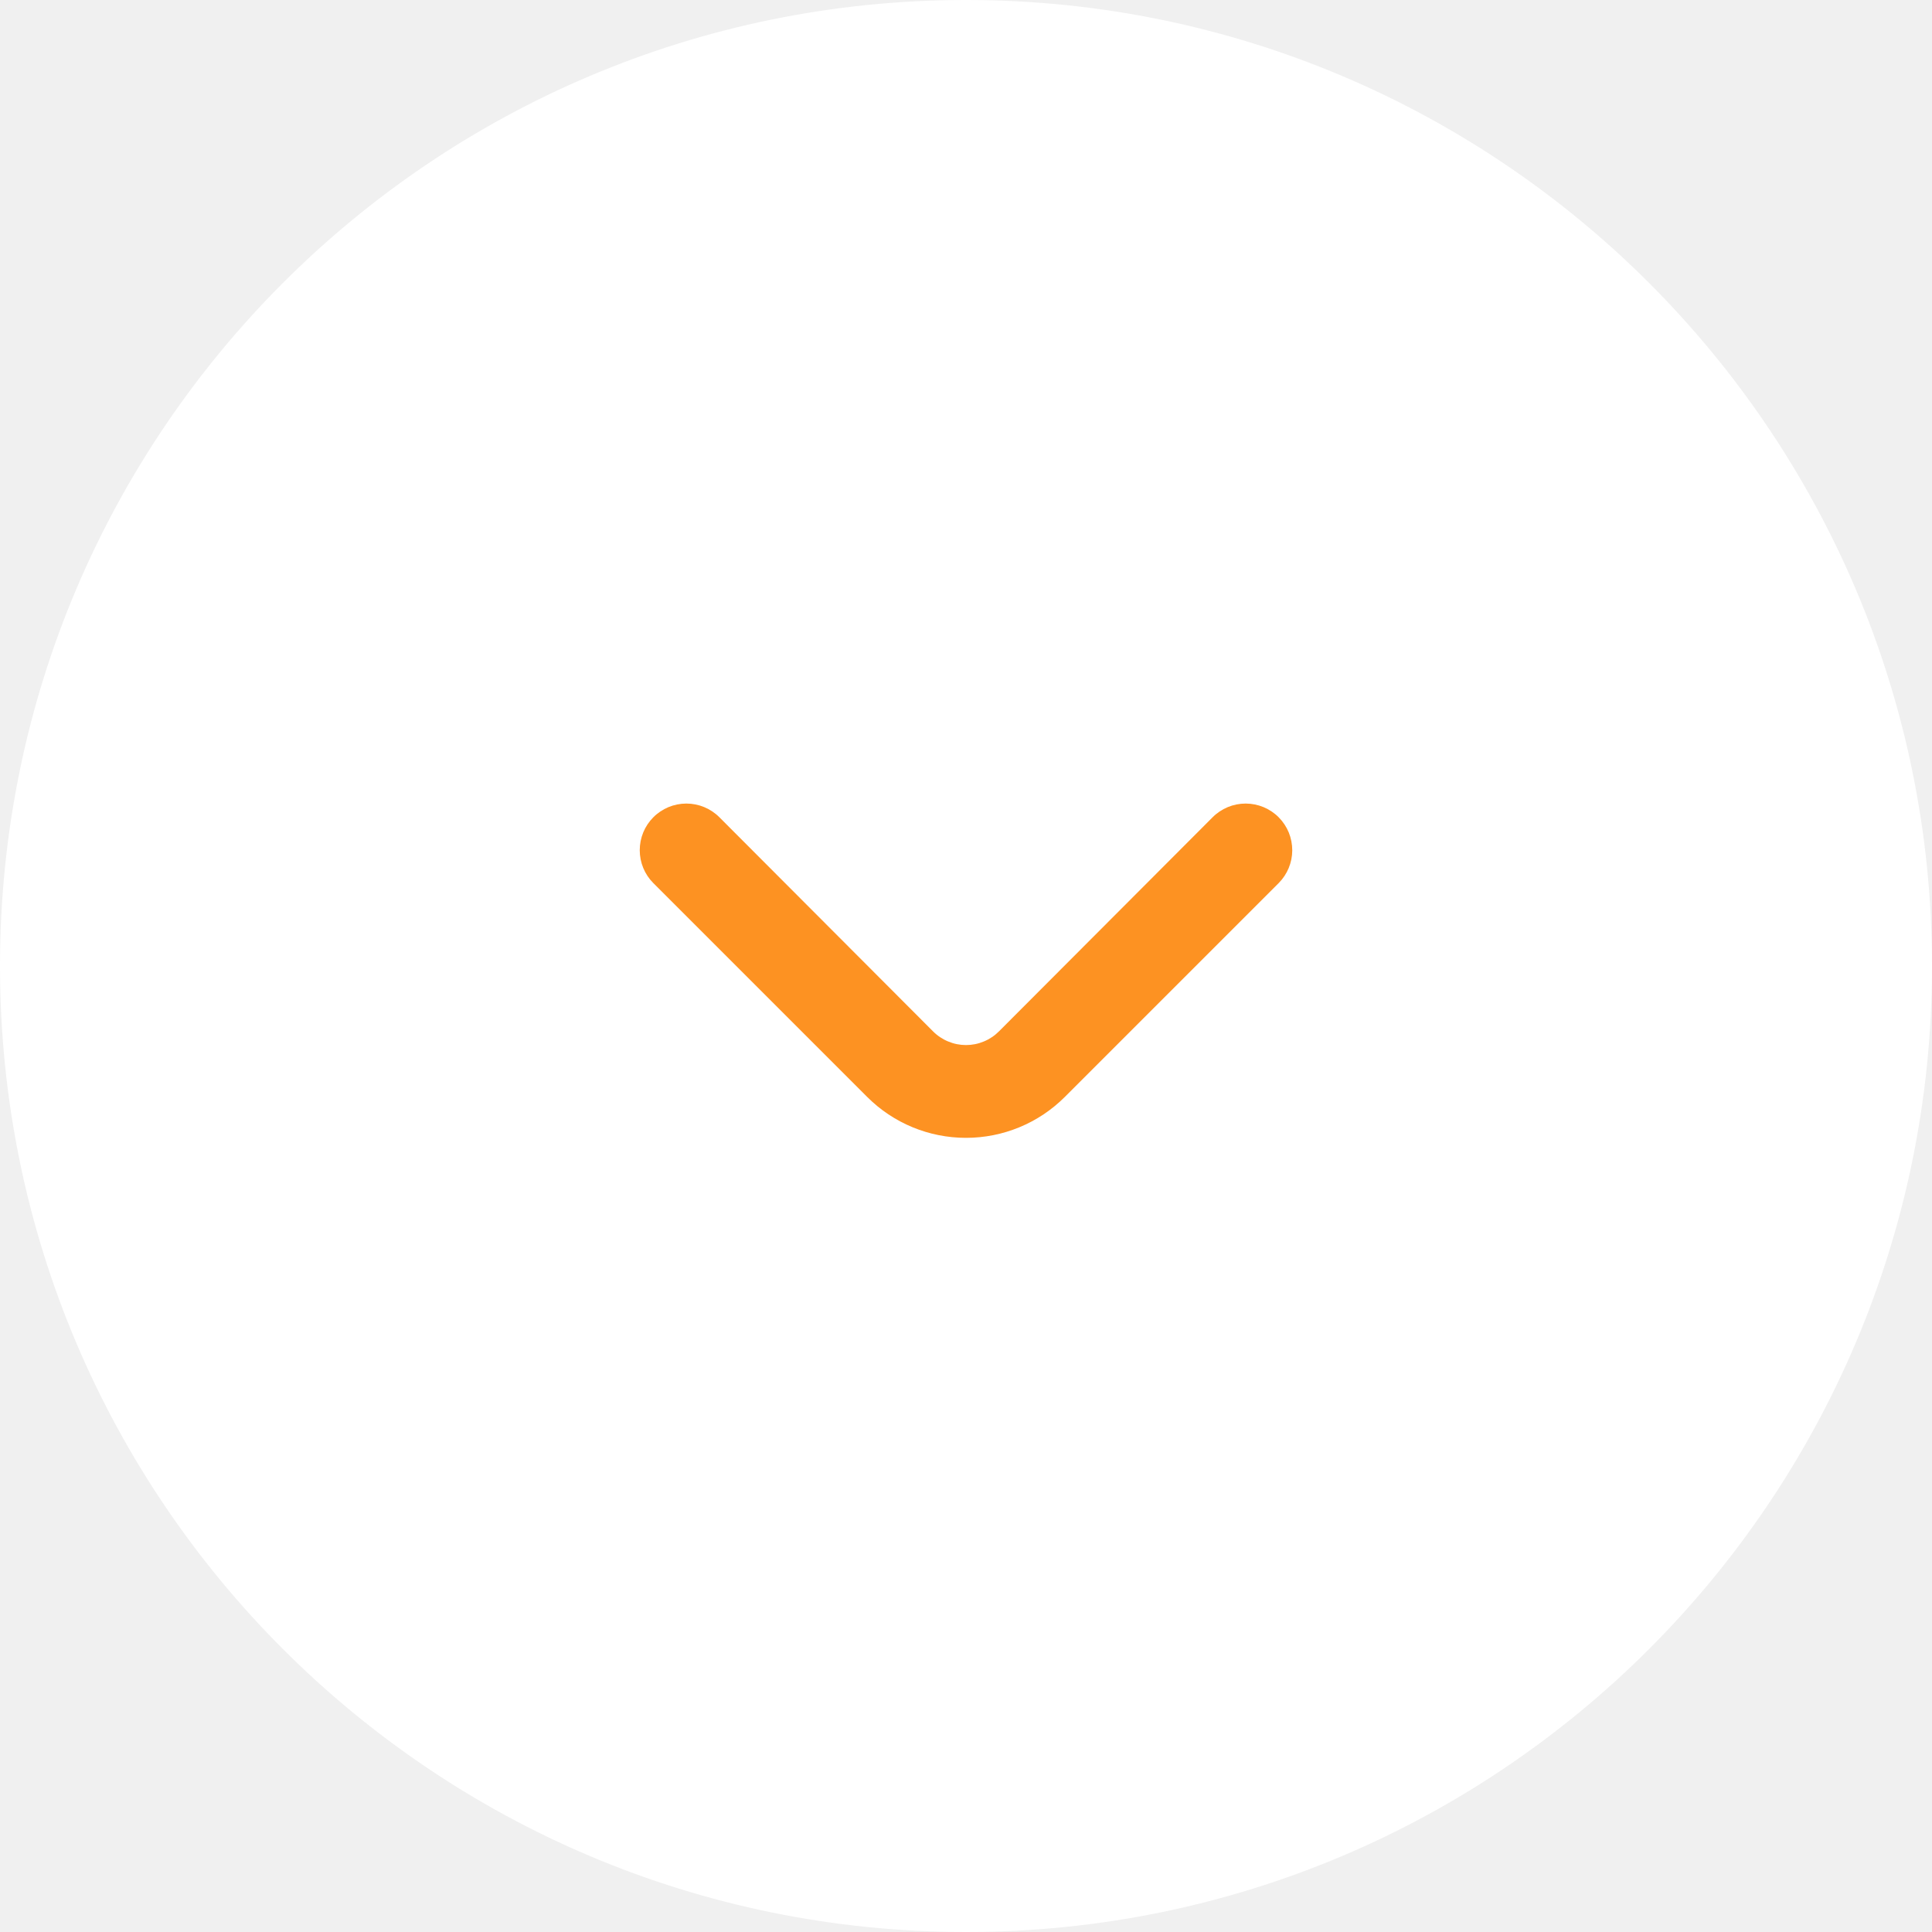
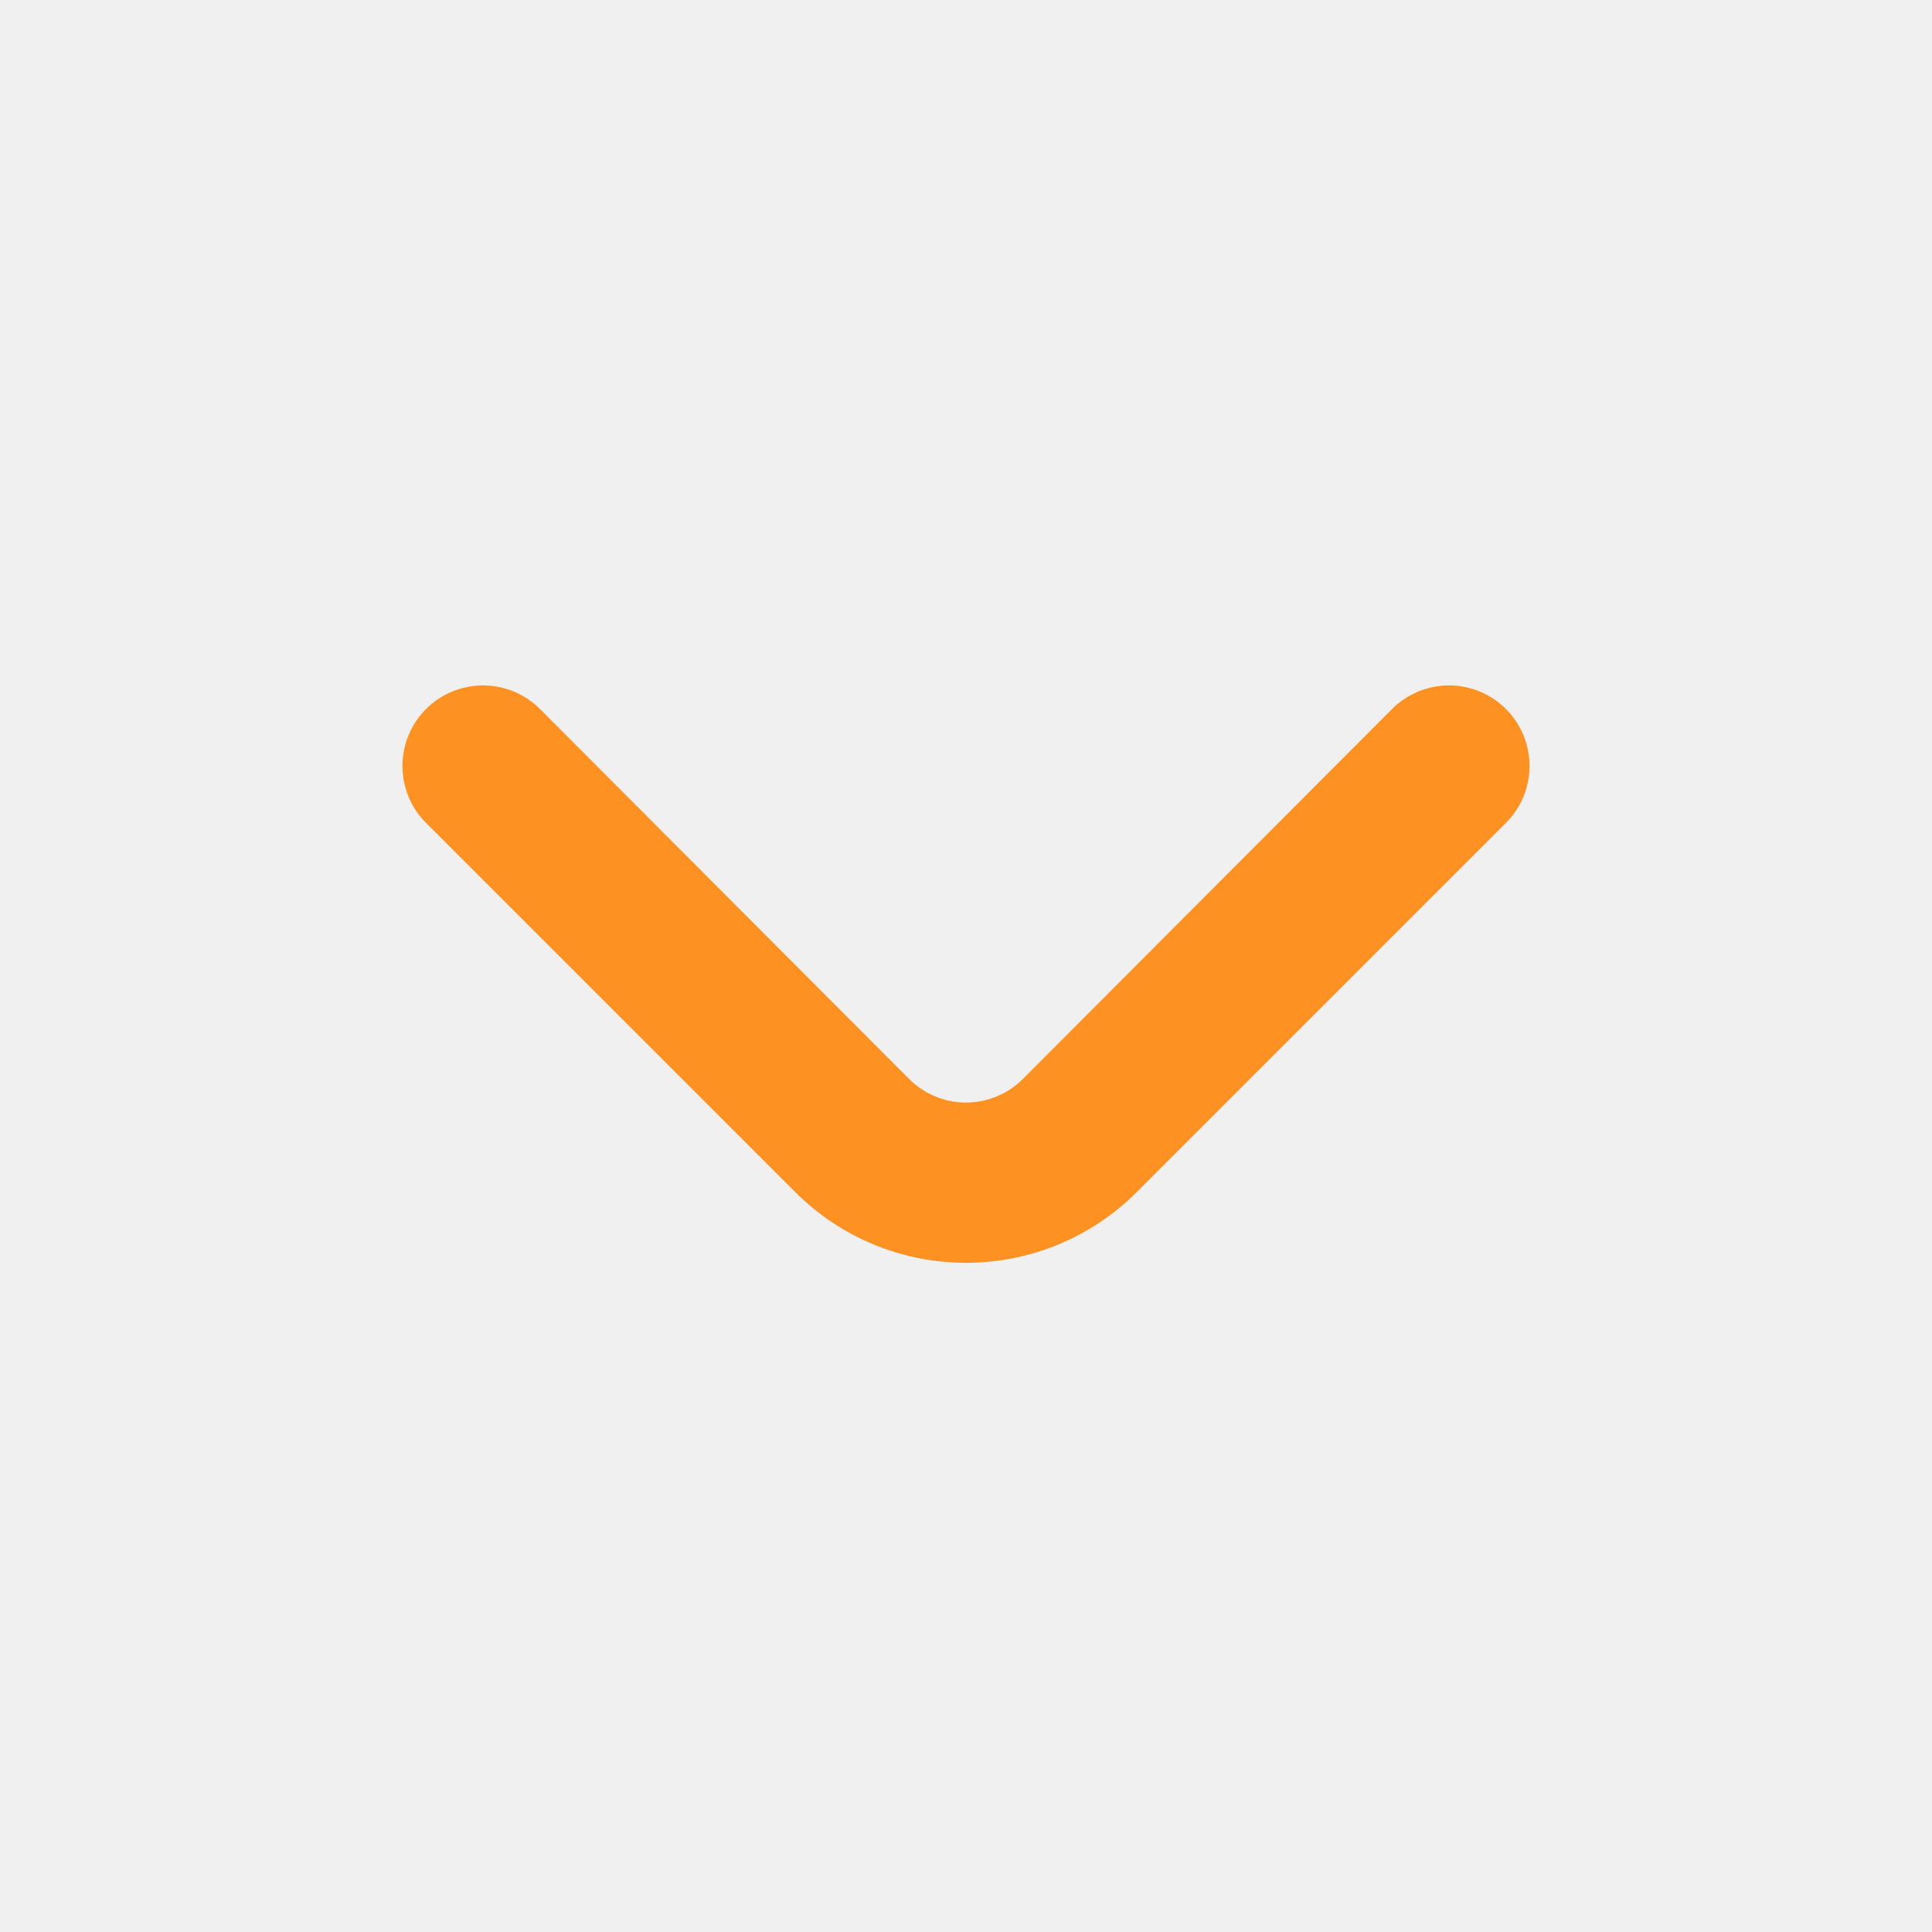
- <svg xmlns="http://www.w3.org/2000/svg" width="38" height="38" viewBox="0 0 38 38" fill="none">
-   <rect width="38" height="38" rx="19" transform="matrix(0 1 1 0 0 0)" fill="white" />
-   <path d="M19.651 20.283C19.566 20.369 19.464 20.438 19.352 20.484C19.241 20.531 19.121 20.555 19 20.555C18.879 20.555 18.759 20.531 18.648 20.484C18.536 20.438 18.434 20.369 18.349 20.283L14.151 16.076C14.066 15.99 13.964 15.922 13.852 15.875C13.741 15.829 13.621 15.805 13.5 15.805C13.379 15.805 13.259 15.829 13.148 15.875C13.036 15.922 12.934 15.99 12.849 16.076C12.678 16.248 12.583 16.48 12.583 16.722C12.583 16.964 12.678 17.197 12.849 17.368L17.057 21.576C17.572 22.091 18.271 22.38 19 22.38C19.729 22.38 20.428 22.091 20.943 21.576L25.151 17.368C25.32 17.198 25.416 16.967 25.417 16.727C25.417 16.606 25.394 16.486 25.349 16.375C25.303 16.263 25.236 16.162 25.151 16.076C25.066 15.99 24.964 15.922 24.852 15.875C24.741 15.829 24.621 15.805 24.5 15.805C24.379 15.805 24.259 15.829 24.148 15.875C24.036 15.922 23.934 15.99 23.849 16.076L19.651 20.283Z" fill="#FD9222" />
+ <svg xmlns="http://www.w3.org/2000/svg" width="22" height="22" viewBox="0 0 22 22" fill="none">
+   <path d="M11.651 12.283C11.566 12.369 11.464 12.438 11.352 12.484C11.241 12.531 11.121 12.555 11 12.555C10.879 12.555 10.759 12.531 10.648 12.484C10.536 12.438 10.434 12.369 10.349 12.283L6.151 8.076C6.066 7.99 5.964 7.922 5.853 7.875C5.741 7.829 5.621 7.805 5.5 7.805C5.379 7.805 5.259 7.829 5.147 7.875C5.036 7.922 4.934 7.99 4.849 8.076C4.678 8.248 4.583 8.48 4.583 8.722C4.583 8.964 4.678 9.197 4.849 9.368L9.057 13.576C9.572 14.091 10.271 14.38 11 14.38C11.729 14.38 12.428 14.091 12.943 13.576L17.151 9.368C17.32 9.198 17.416 8.967 17.417 8.727C17.417 8.606 17.394 8.487 17.349 8.375C17.303 8.263 17.236 8.162 17.151 8.076C17.066 7.99 16.964 7.922 16.852 7.875C16.741 7.829 16.621 7.805 16.5 7.805C16.379 7.805 16.259 7.829 16.148 7.875C16.036 7.922 15.934 7.99 15.849 8.076L11.651 12.283Z" fill="#FD9222" />
</svg>
